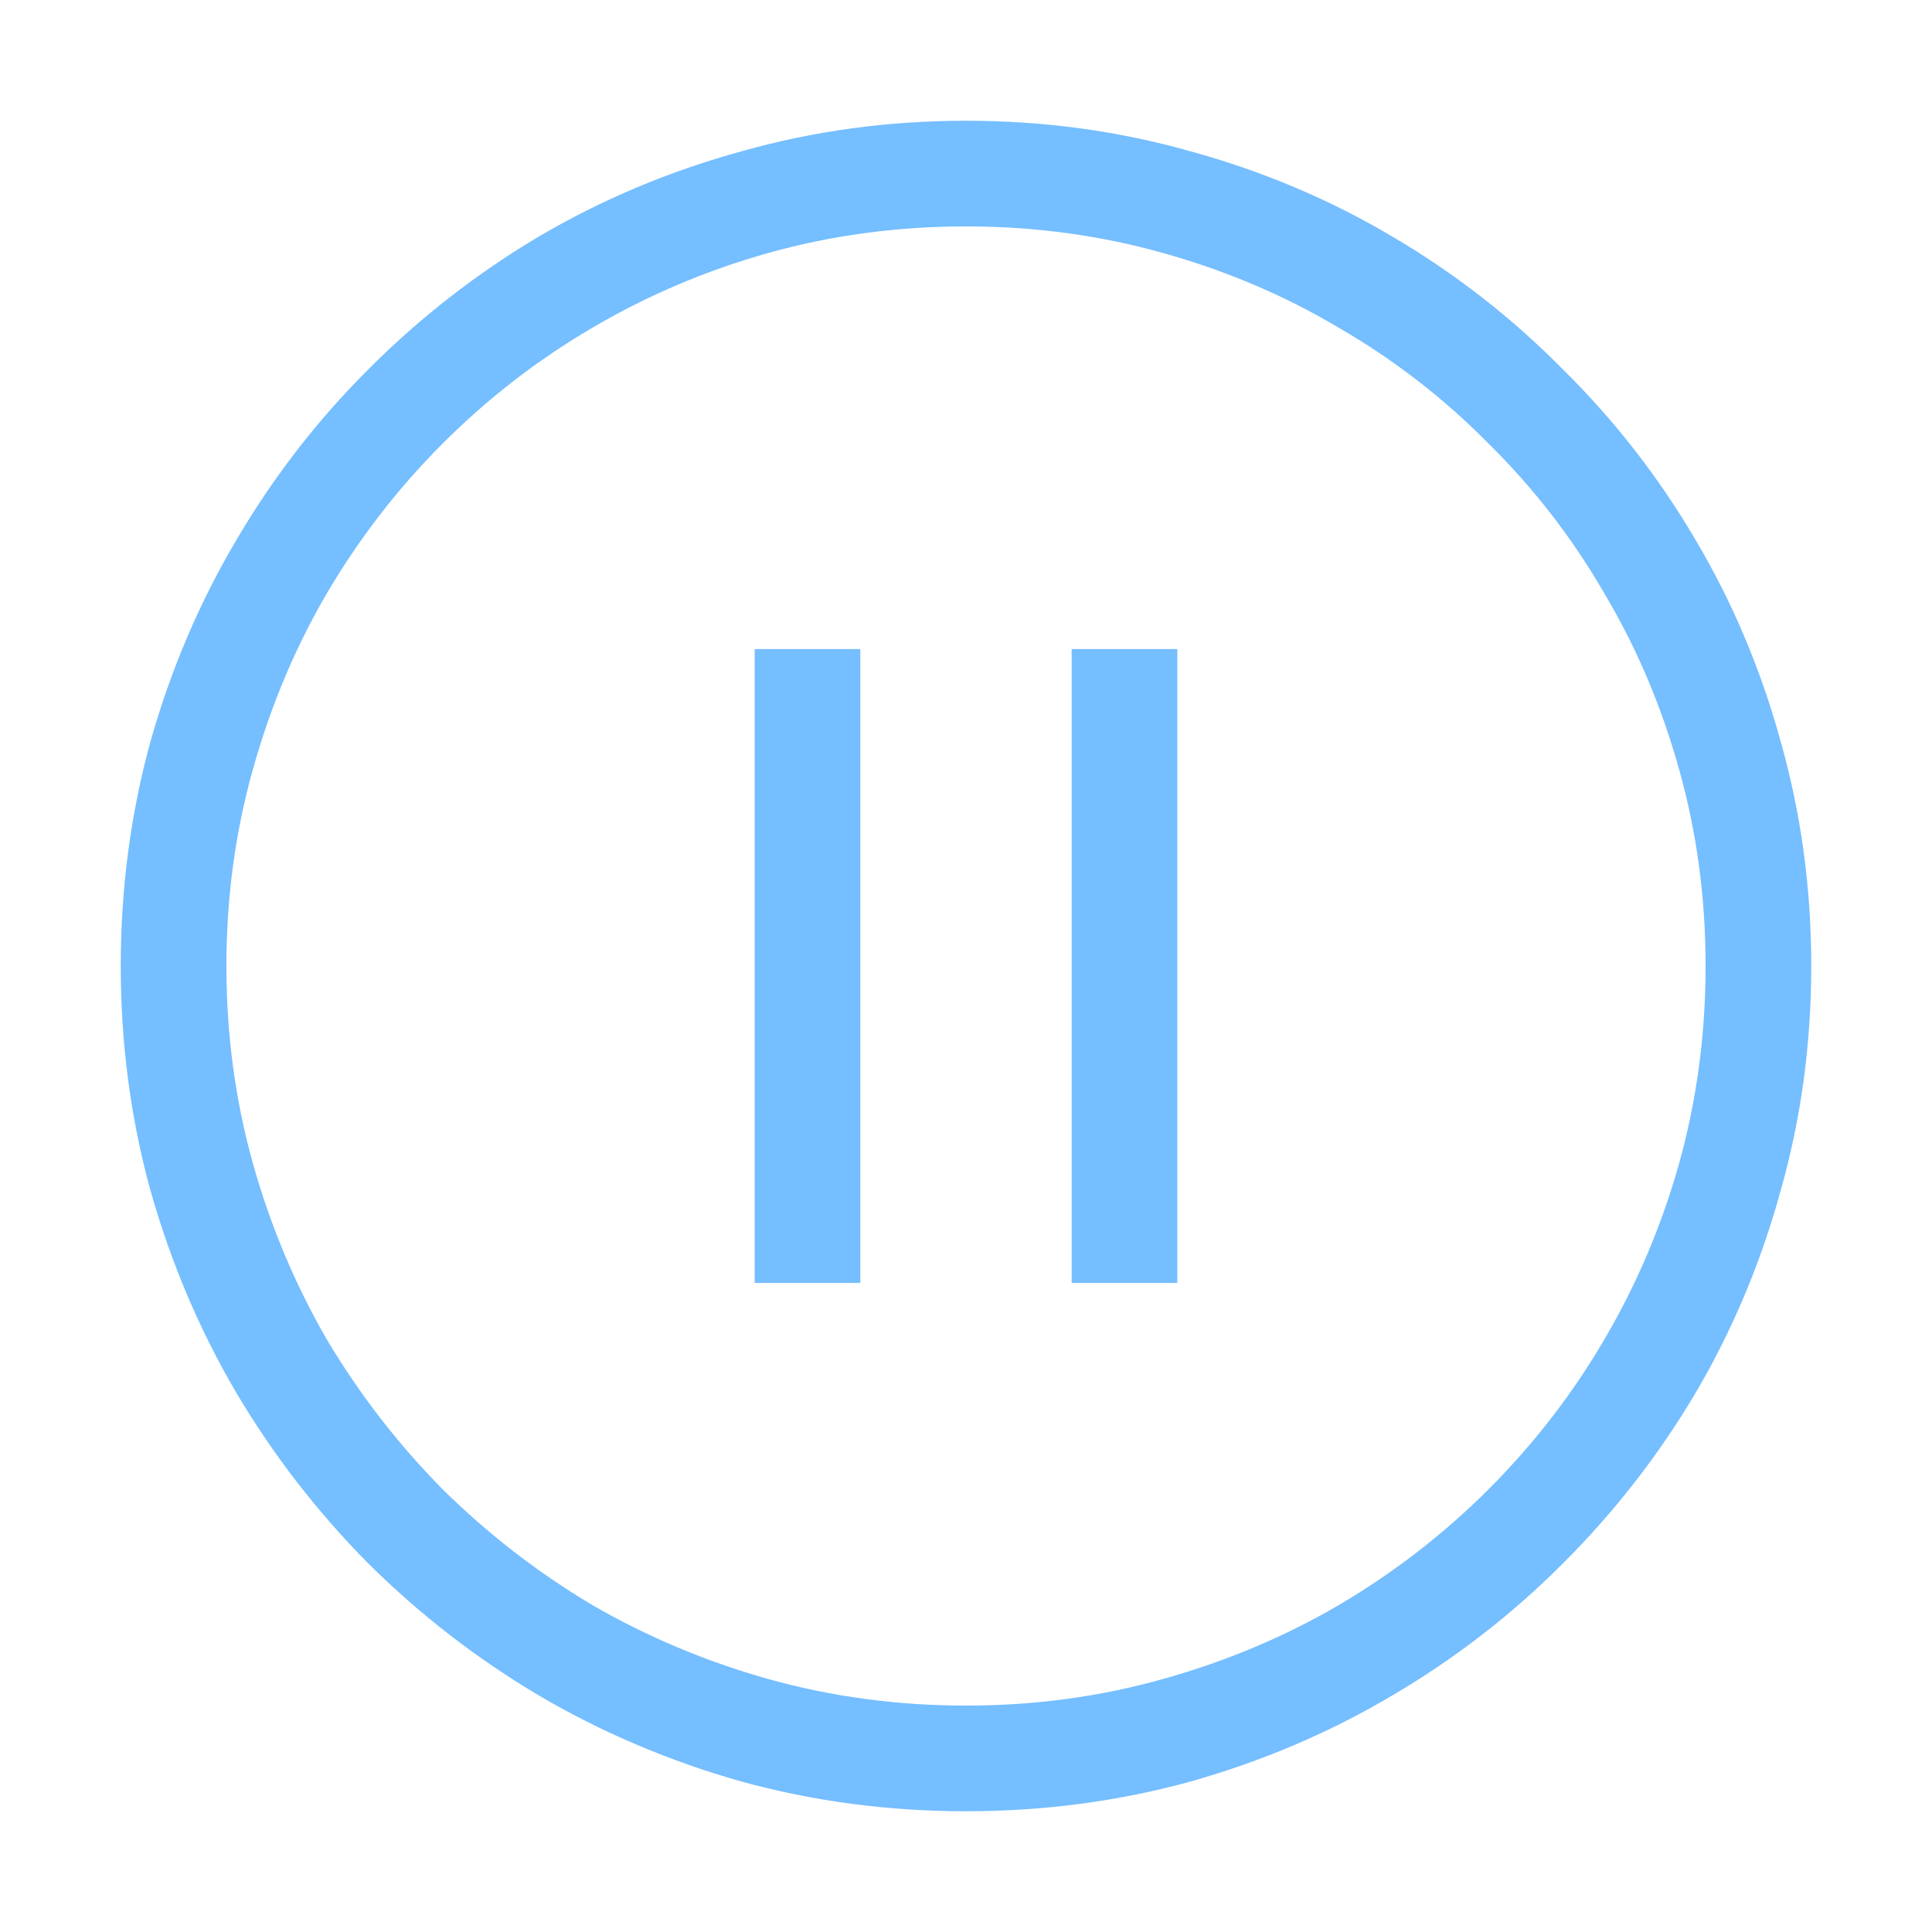
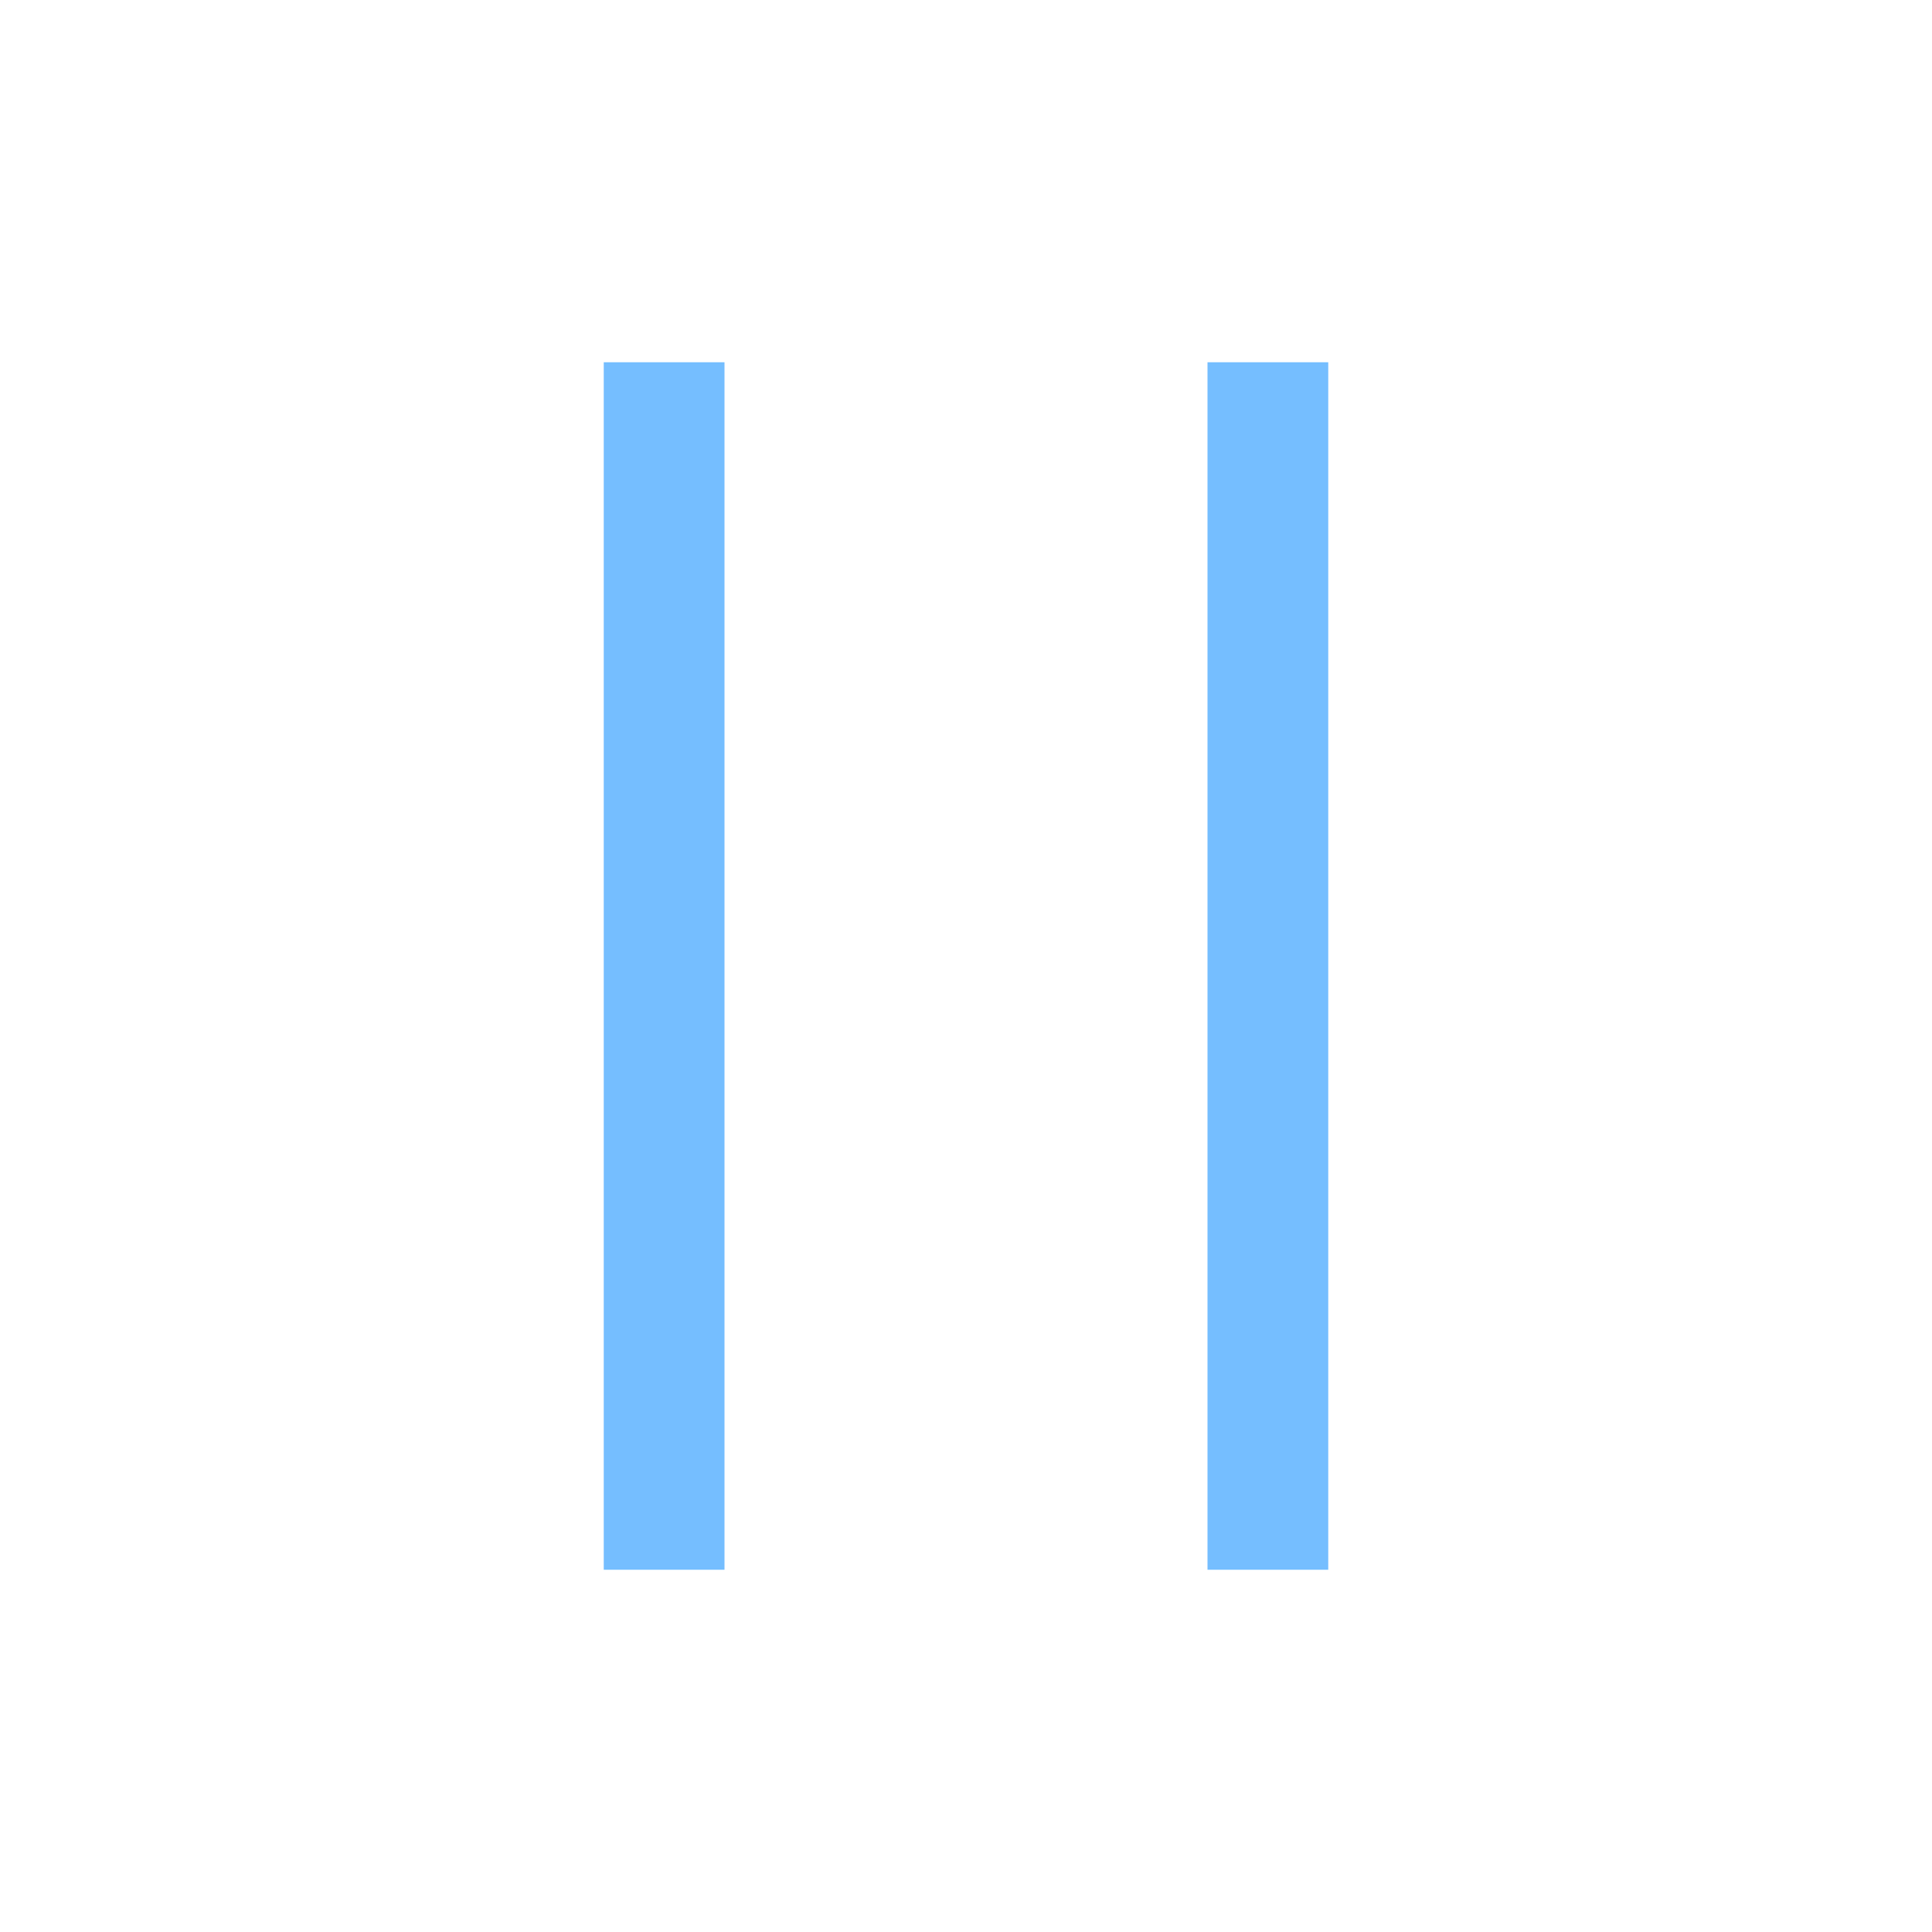
<svg xmlns="http://www.w3.org/2000/svg" width="16" height="16" viewBox="0 0 16 16" fill="none">
-   <path d="M8 1C8.643 1 9.262 1.084 9.859 1.253C10.456 1.417 11.012 1.652 11.527 1.957C12.047 2.262 12.519 2.629 12.942 3.058C13.371 3.481 13.738 3.953 14.043 4.473C14.348 4.988 14.583 5.544 14.747 6.141C14.916 6.738 15 7.357 15 8C15 8.643 14.916 9.262 14.747 9.859C14.583 10.456 14.348 11.015 14.043 11.534C13.738 12.049 13.371 12.521 12.942 12.949C12.519 13.373 12.047 13.738 11.527 14.043C11.012 14.348 10.456 14.585 9.859 14.754C9.262 14.918 8.643 15 8 15C7.357 15 6.738 14.918 6.141 14.754C5.544 14.585 4.985 14.348 4.466 14.043C3.951 13.738 3.479 13.373 3.051 12.949C2.627 12.521 2.262 12.049 1.957 11.534C1.652 11.015 1.415 10.456 1.246 9.859C1.082 9.262 1 8.643 1 8C1 7.357 1.082 6.738 1.246 6.141C1.415 5.544 1.652 4.988 1.957 4.473C2.262 3.953 2.627 3.481 3.051 3.058C3.479 2.629 3.951 2.262 4.466 1.957C4.985 1.652 5.544 1.417 6.141 1.253C6.738 1.084 7.357 1 8 1ZM8 14.125C8.565 14.125 9.107 14.052 9.627 13.906C10.151 13.76 10.639 13.555 11.09 13.291C11.546 13.022 11.958 12.703 12.327 12.334C12.701 11.96 13.02 11.548 13.284 11.097C13.553 10.641 13.76 10.153 13.906 9.634C14.052 9.11 14.125 8.565 14.125 8C14.125 7.435 14.052 6.893 13.906 6.373C13.76 5.849 13.553 5.361 13.284 4.91C13.02 4.454 12.701 4.042 12.327 3.673C11.958 3.299 11.546 2.98 11.09 2.716C10.639 2.447 10.151 2.24 9.627 2.094C9.107 1.948 8.565 1.875 8 1.875C7.435 1.875 6.89 1.948 6.366 2.094C5.847 2.24 5.359 2.447 4.903 2.716C4.452 2.98 4.04 3.299 3.666 3.673C3.297 4.042 2.978 4.454 2.709 4.91C2.445 5.361 2.24 5.849 2.094 6.373C1.948 6.893 1.875 7.435 1.875 8C1.875 8.565 1.948 9.11 2.094 9.634C2.24 10.153 2.445 10.641 2.709 11.097C2.978 11.548 3.297 11.96 3.666 12.334C4.04 12.703 4.452 13.022 4.903 13.291C5.359 13.555 5.847 13.76 6.366 13.906C6.89 14.052 7.435 14.125 8 14.125ZM8.875 5.375H9.75V10.625H8.875V5.375ZM6.25 5.375H7.125V10.625H6.25V5.375Z" fill="#75BEFF" />
+   <rect x="5" y="3" width="1" height="10" fill="#75BEFF" />
+   <rect x="10" y="3" width="1" height="10" fill="#75BEFF" />
</svg>
